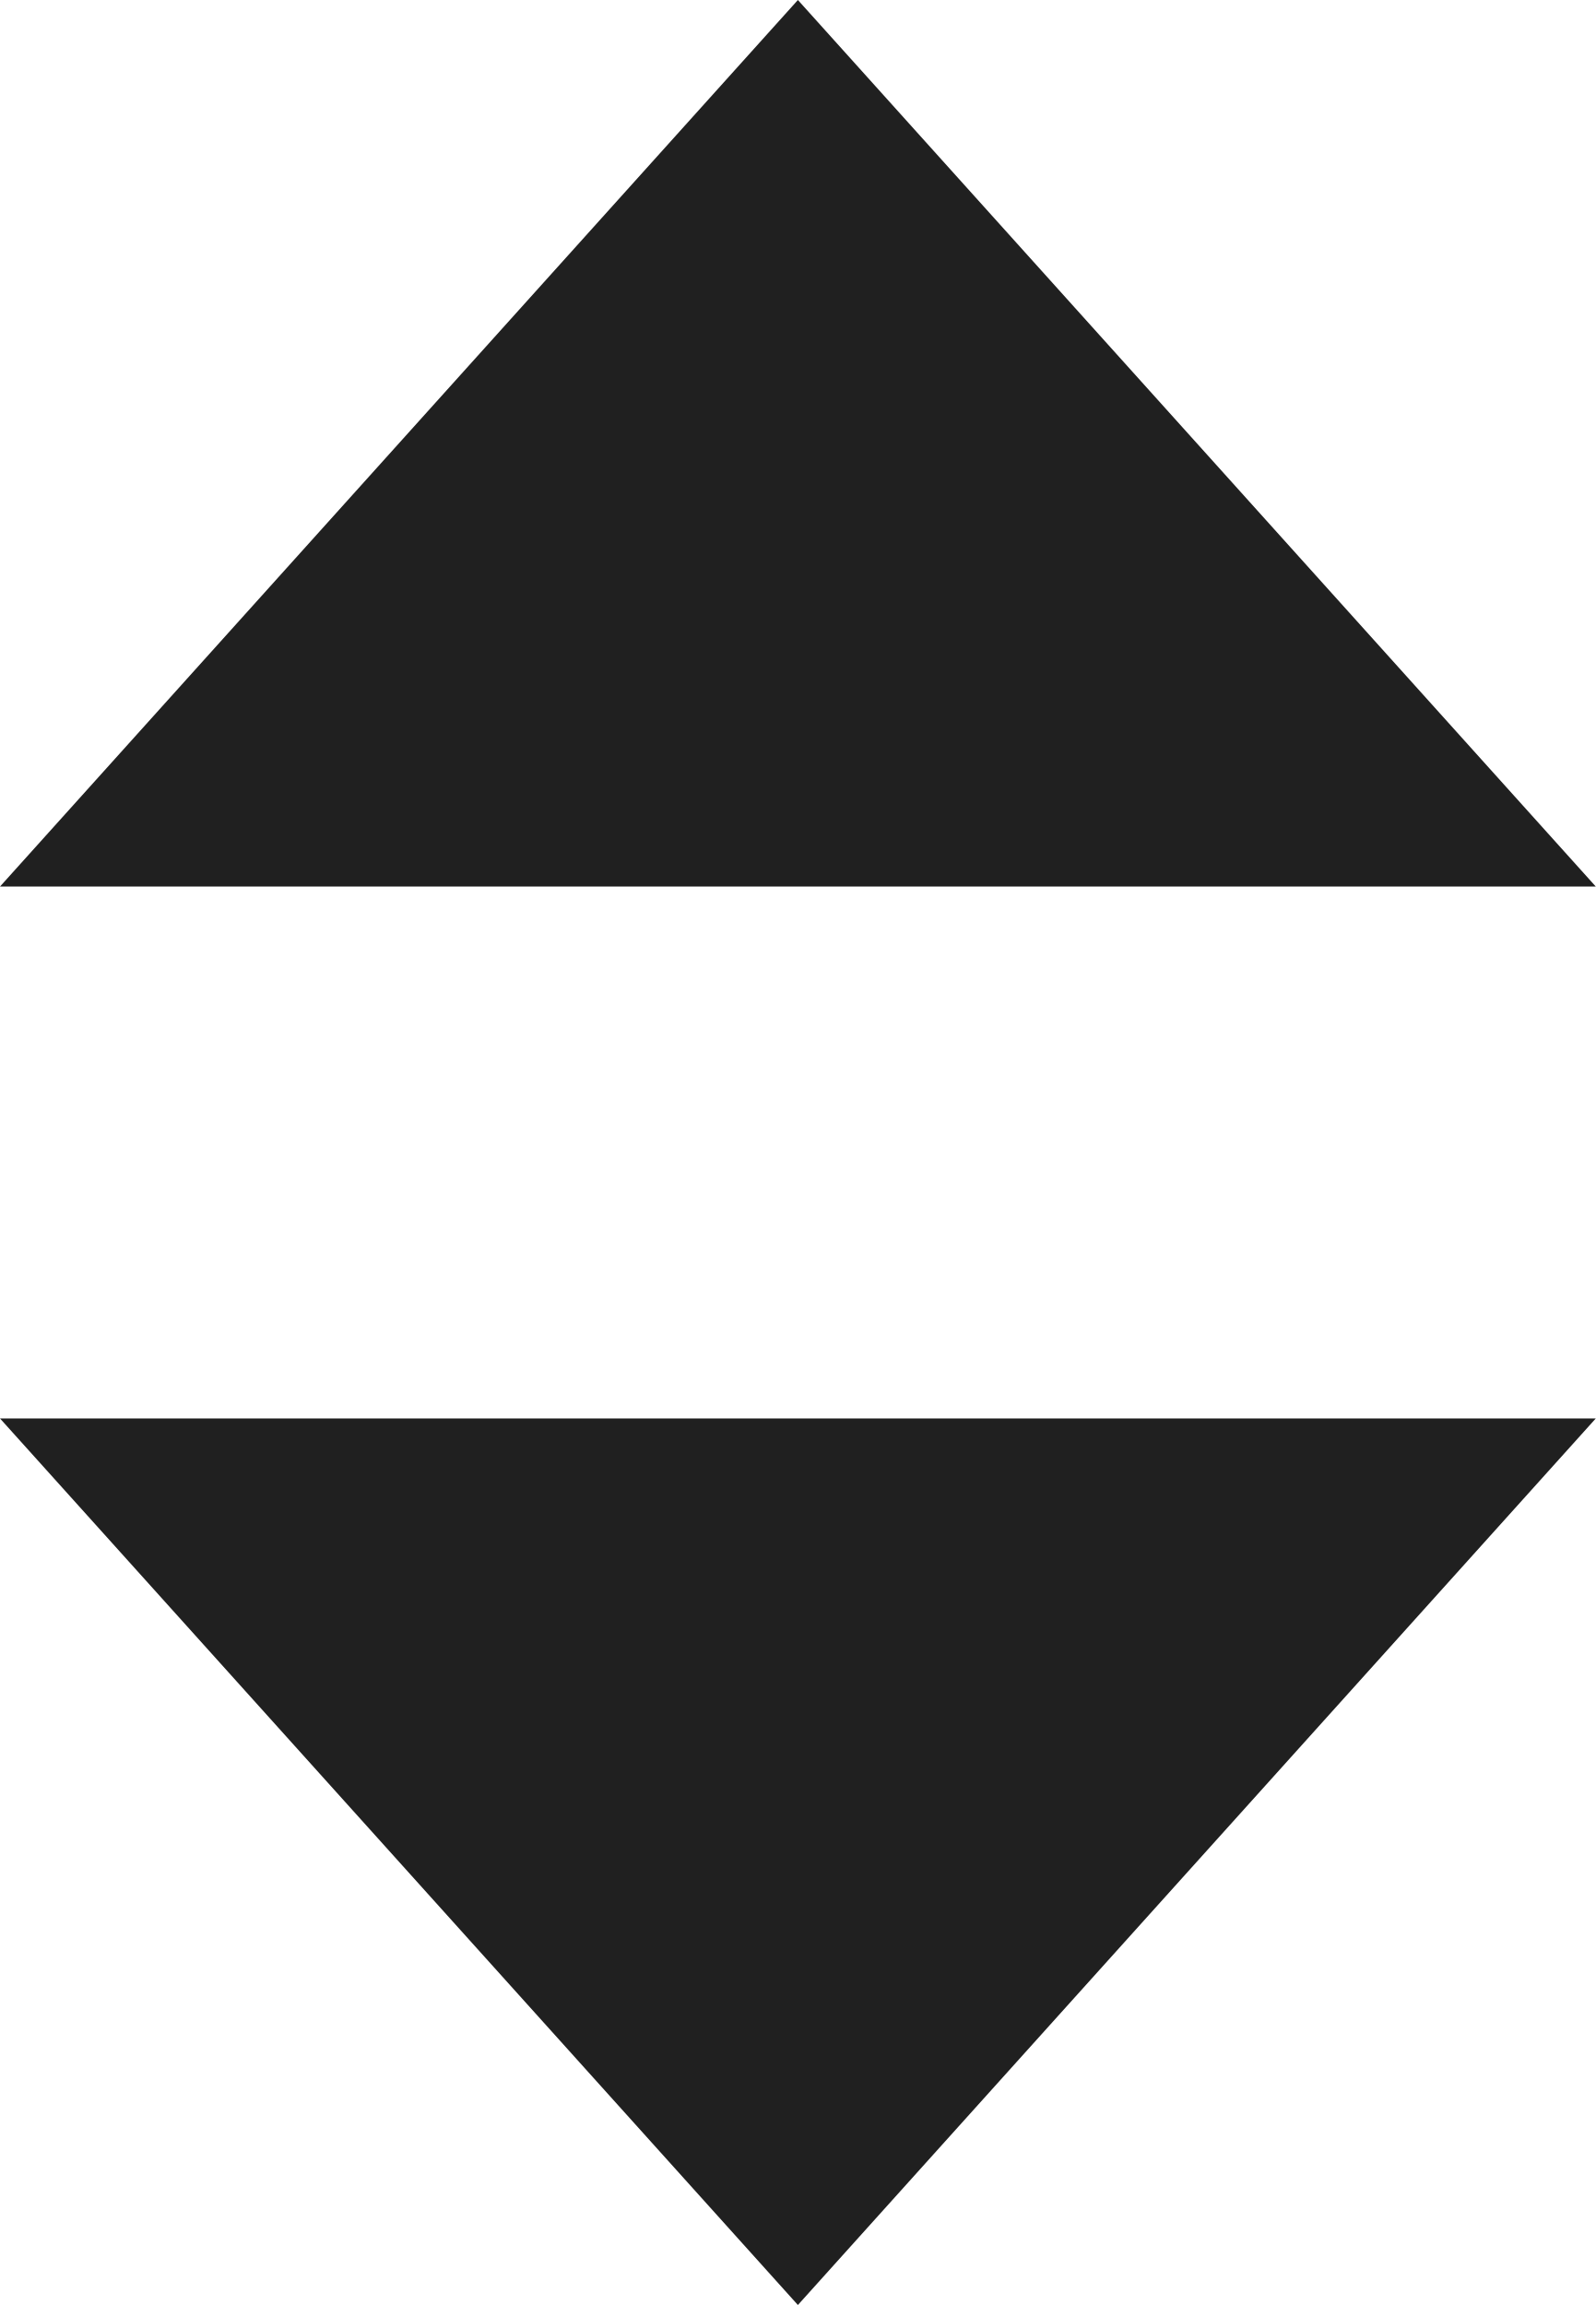
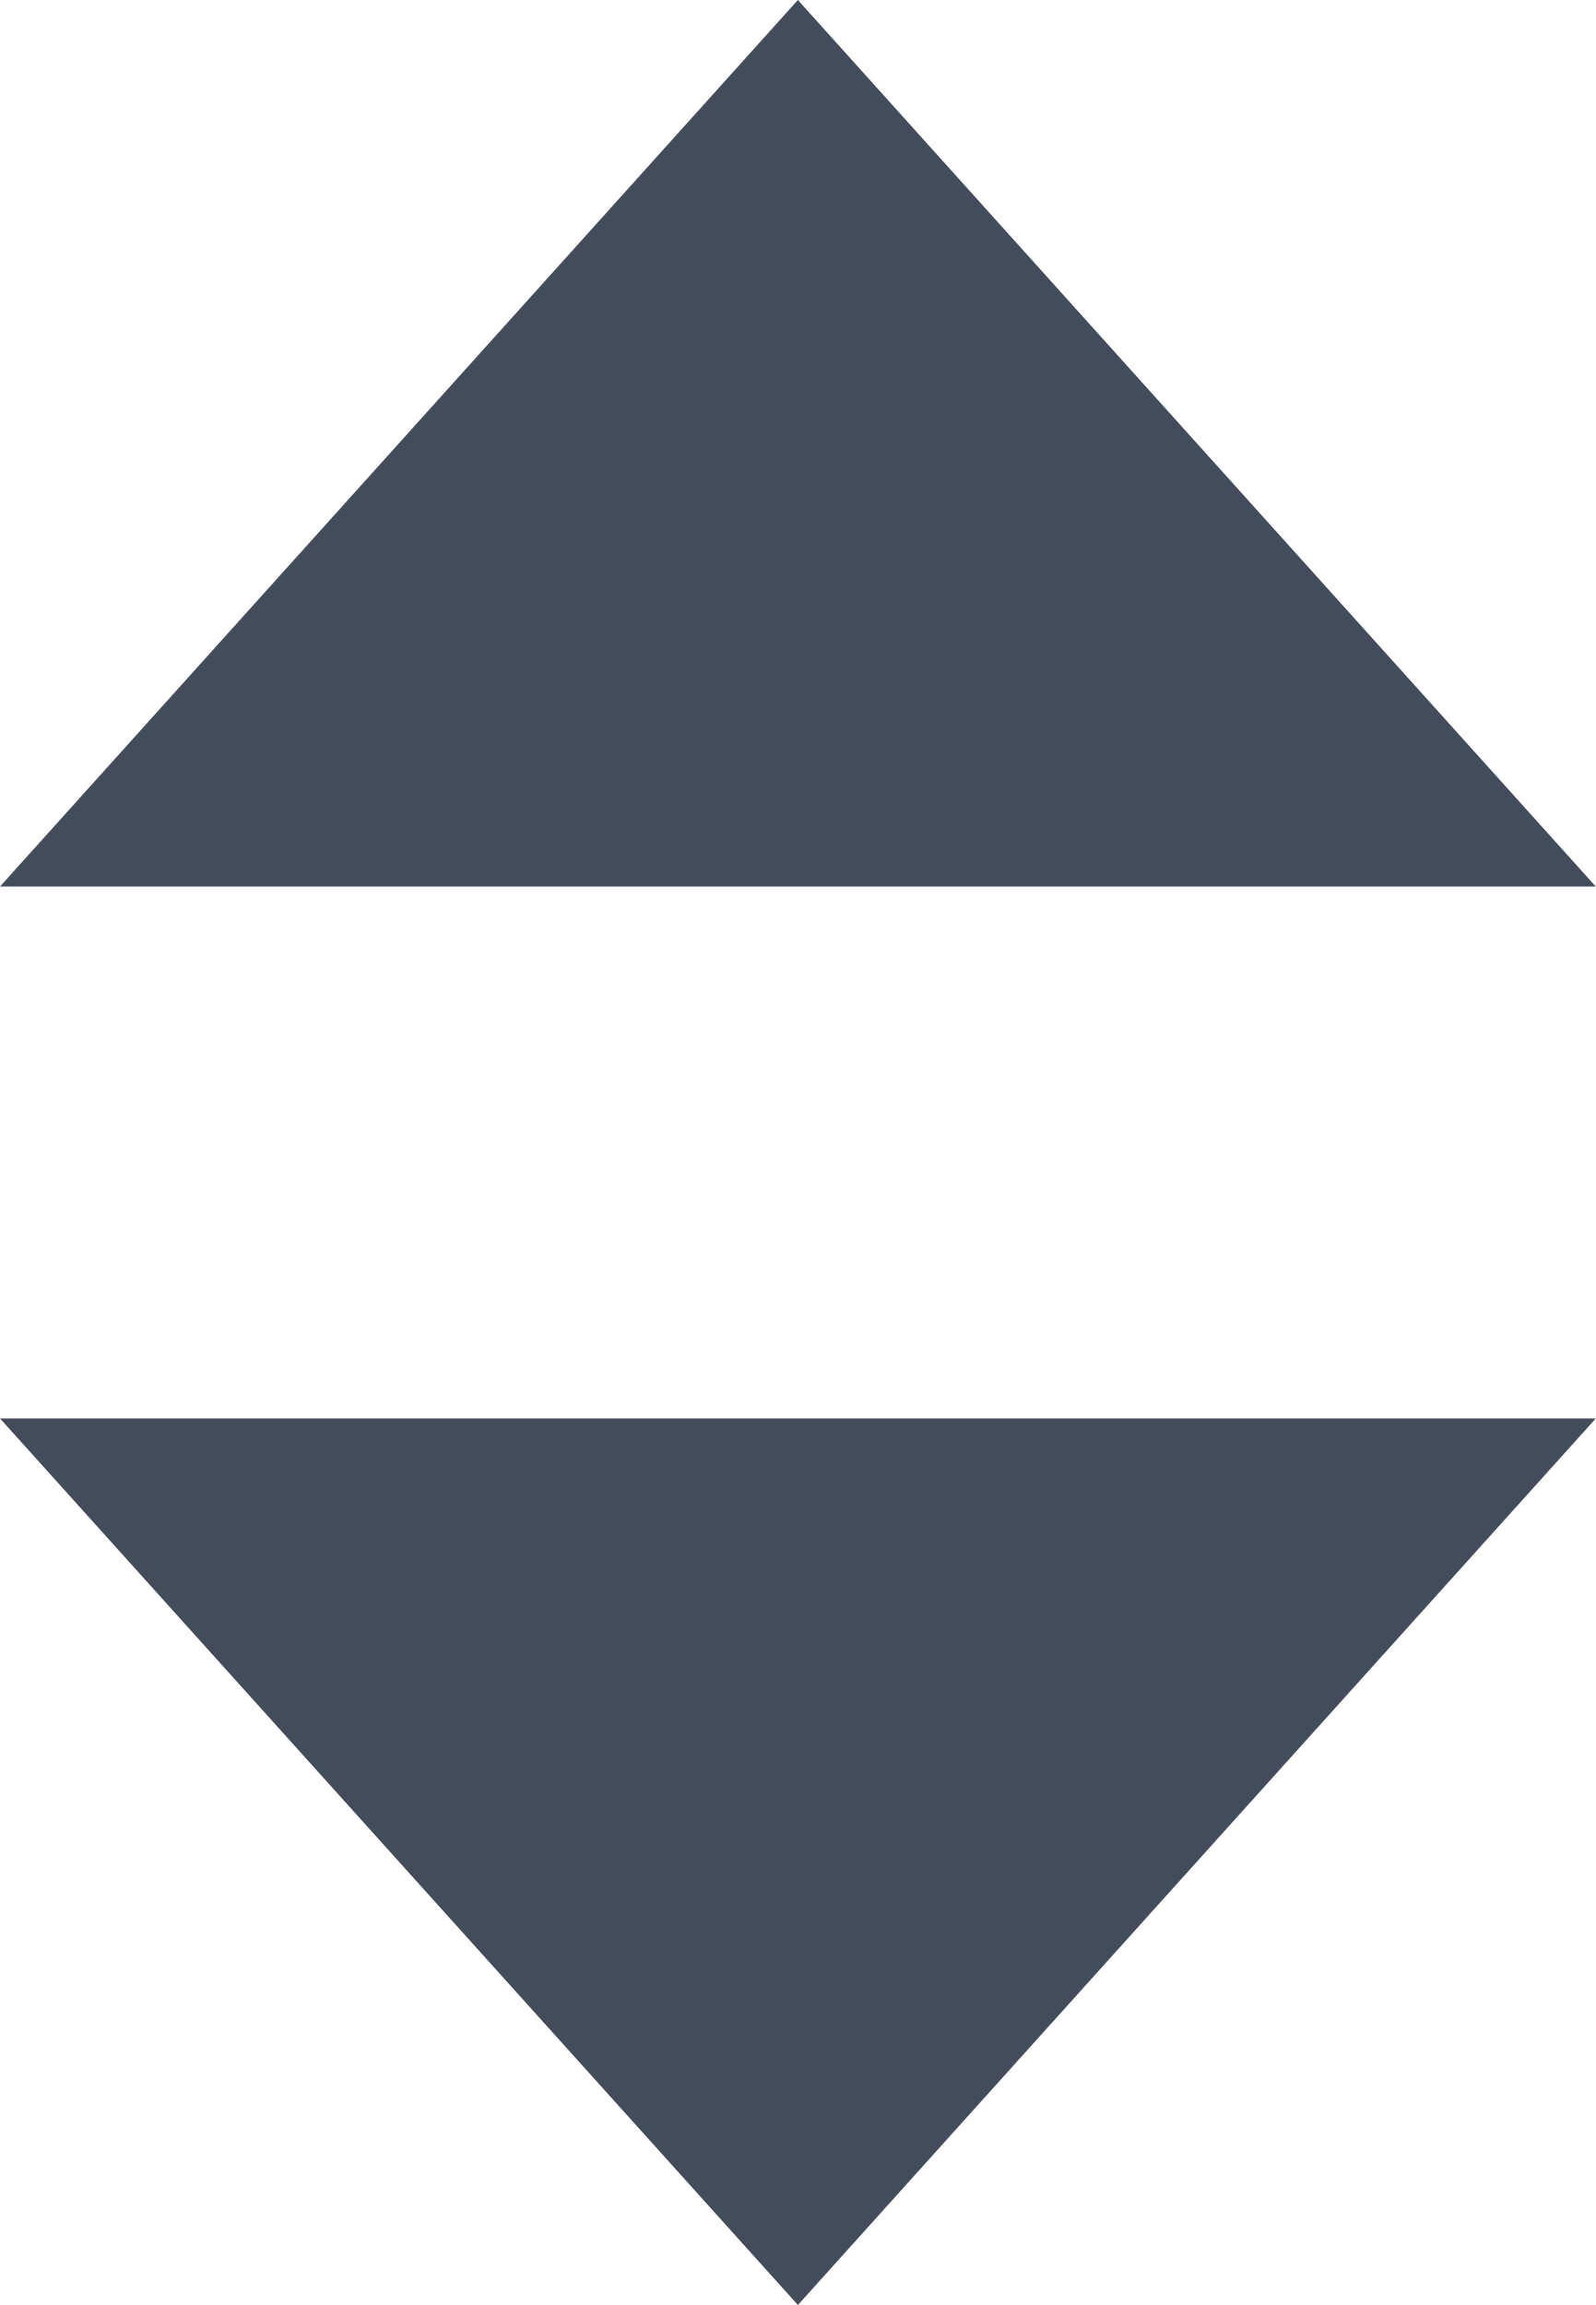
<svg xmlns="http://www.w3.org/2000/svg" width="9" height="13" viewBox="0 0 9 13" fill="none">
-   <path d="M4.5 0L0 5H9L4.5 0Z" fill="#202020" />
-   <path d="M4.5 13L0 8H9L4.5 13Z" fill="#202020" />
+   <path d="M4.5 0L0 5H9L4.5 0Z" fill="#444C5C" />
+   <path d="M4.5 13L0 8H9L4.5 13Z" fill="#444C5C" />
</svg>
